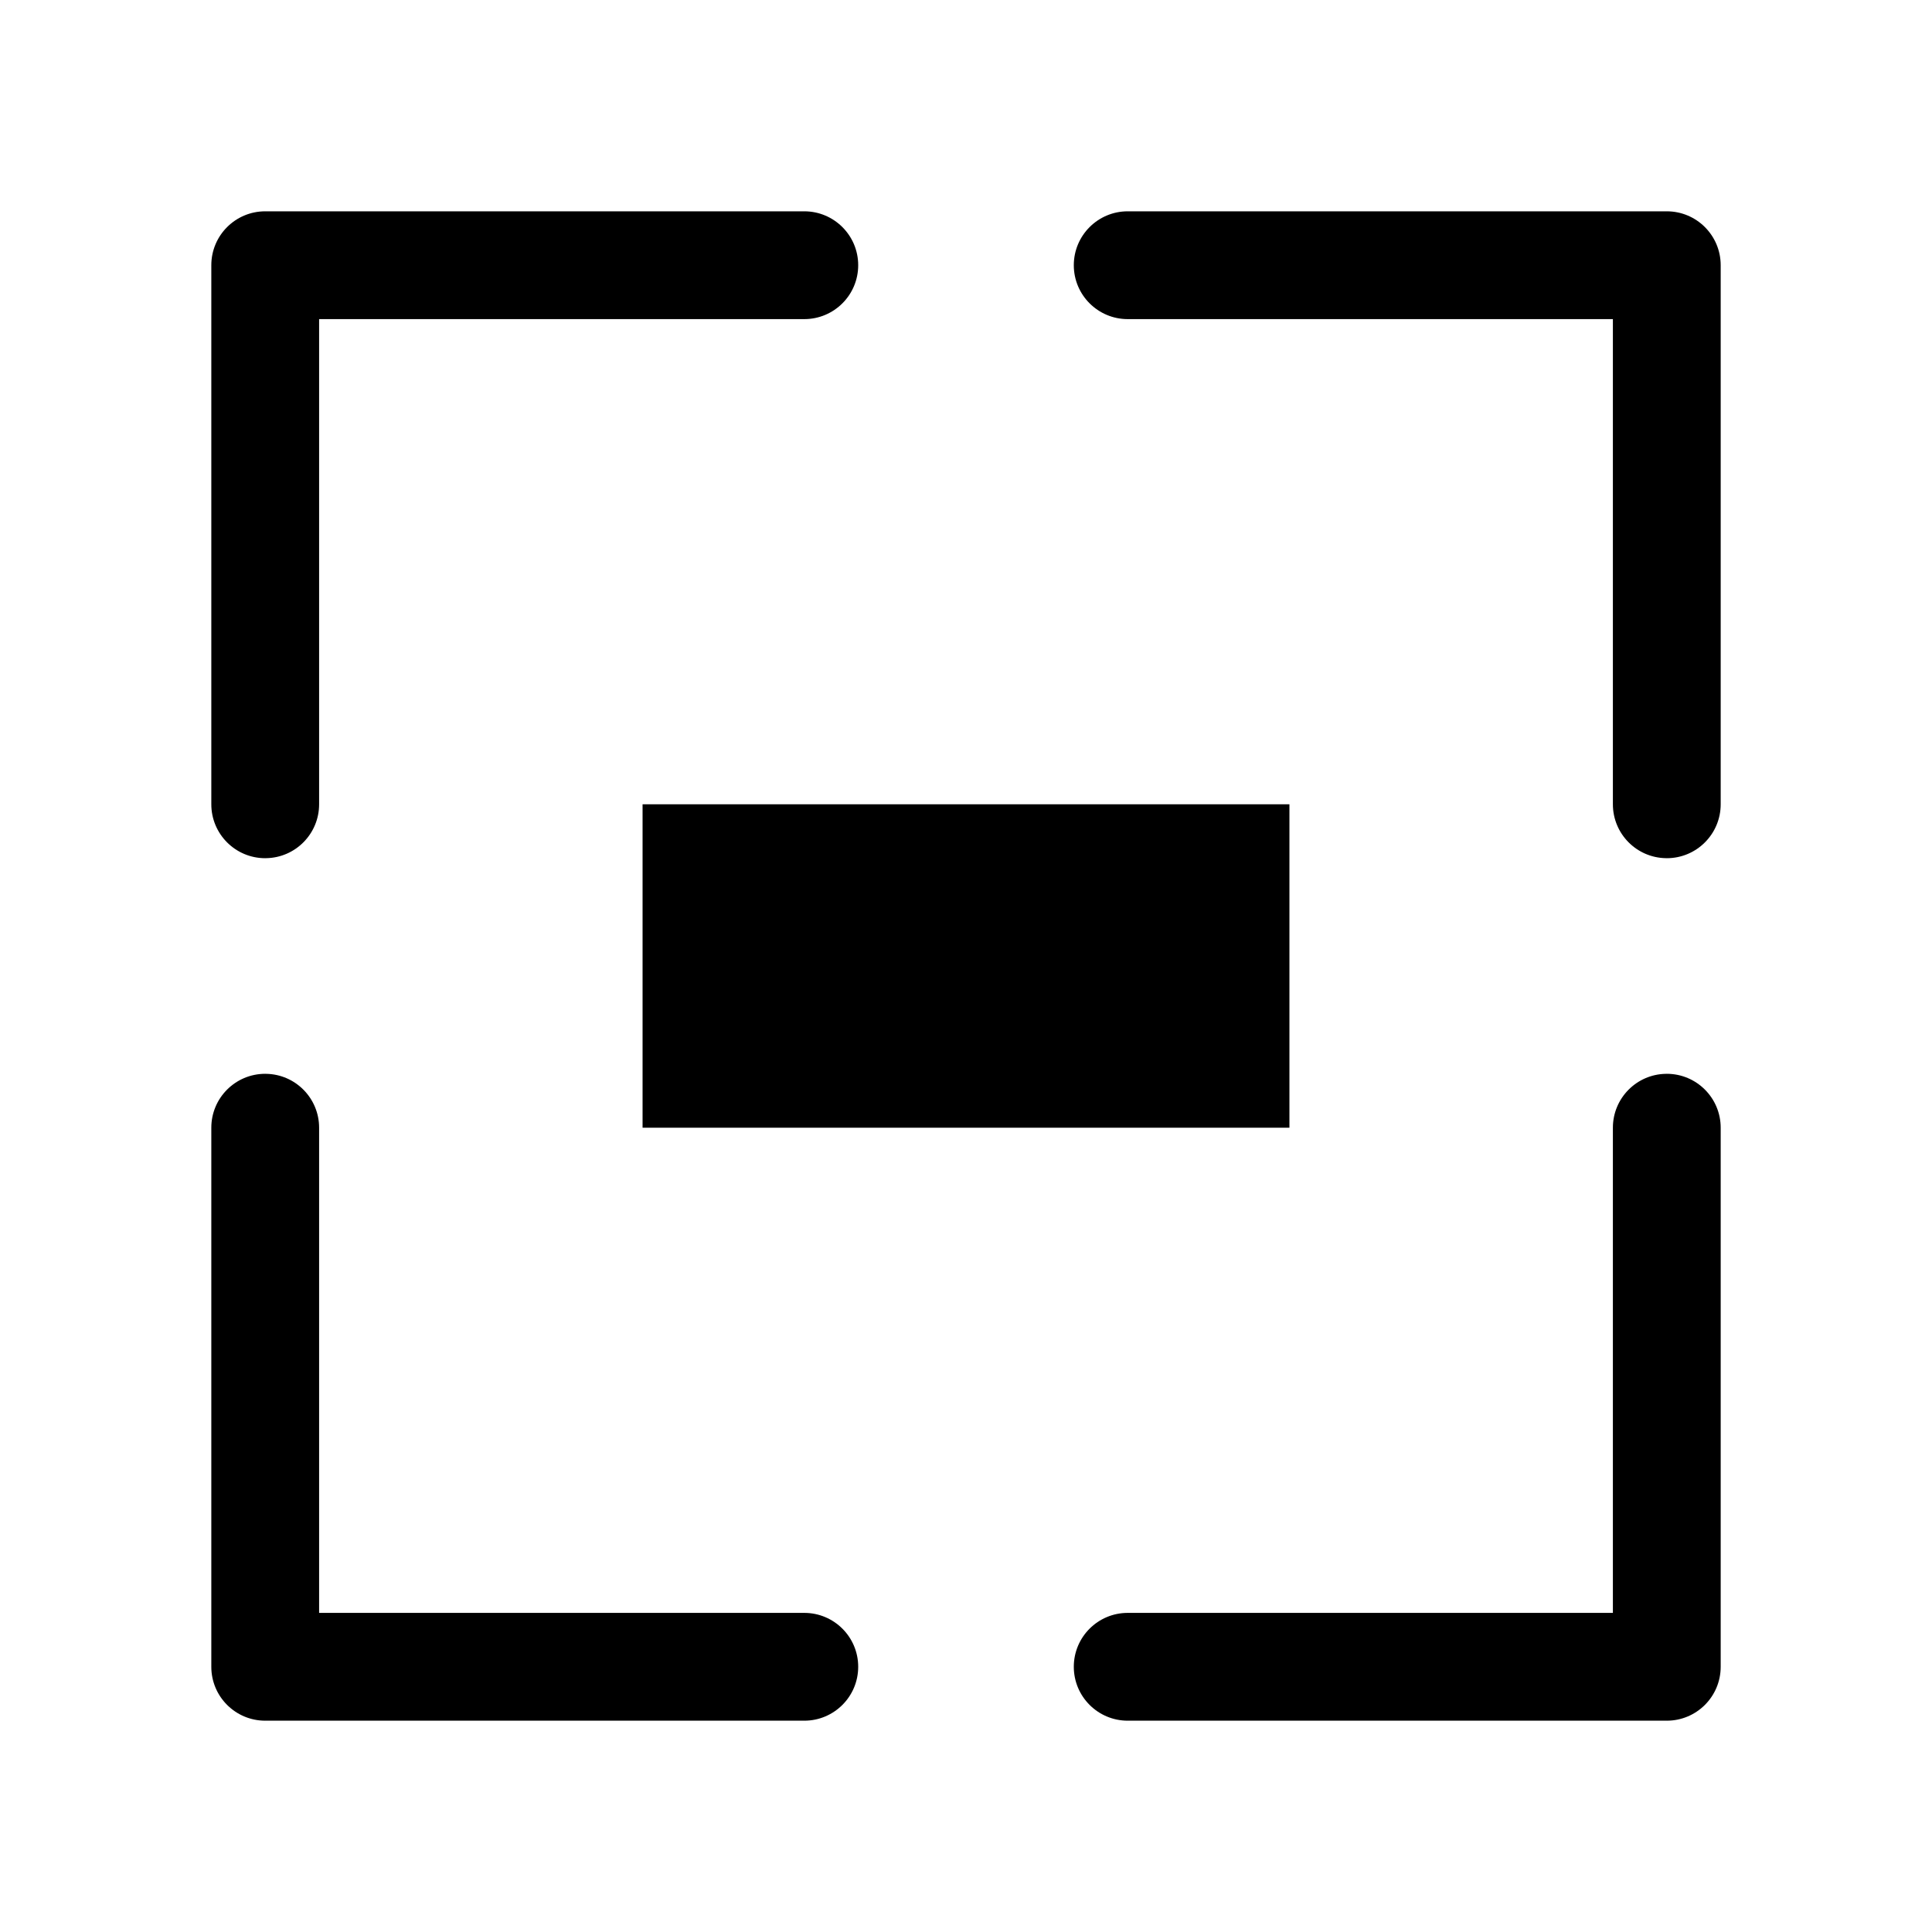
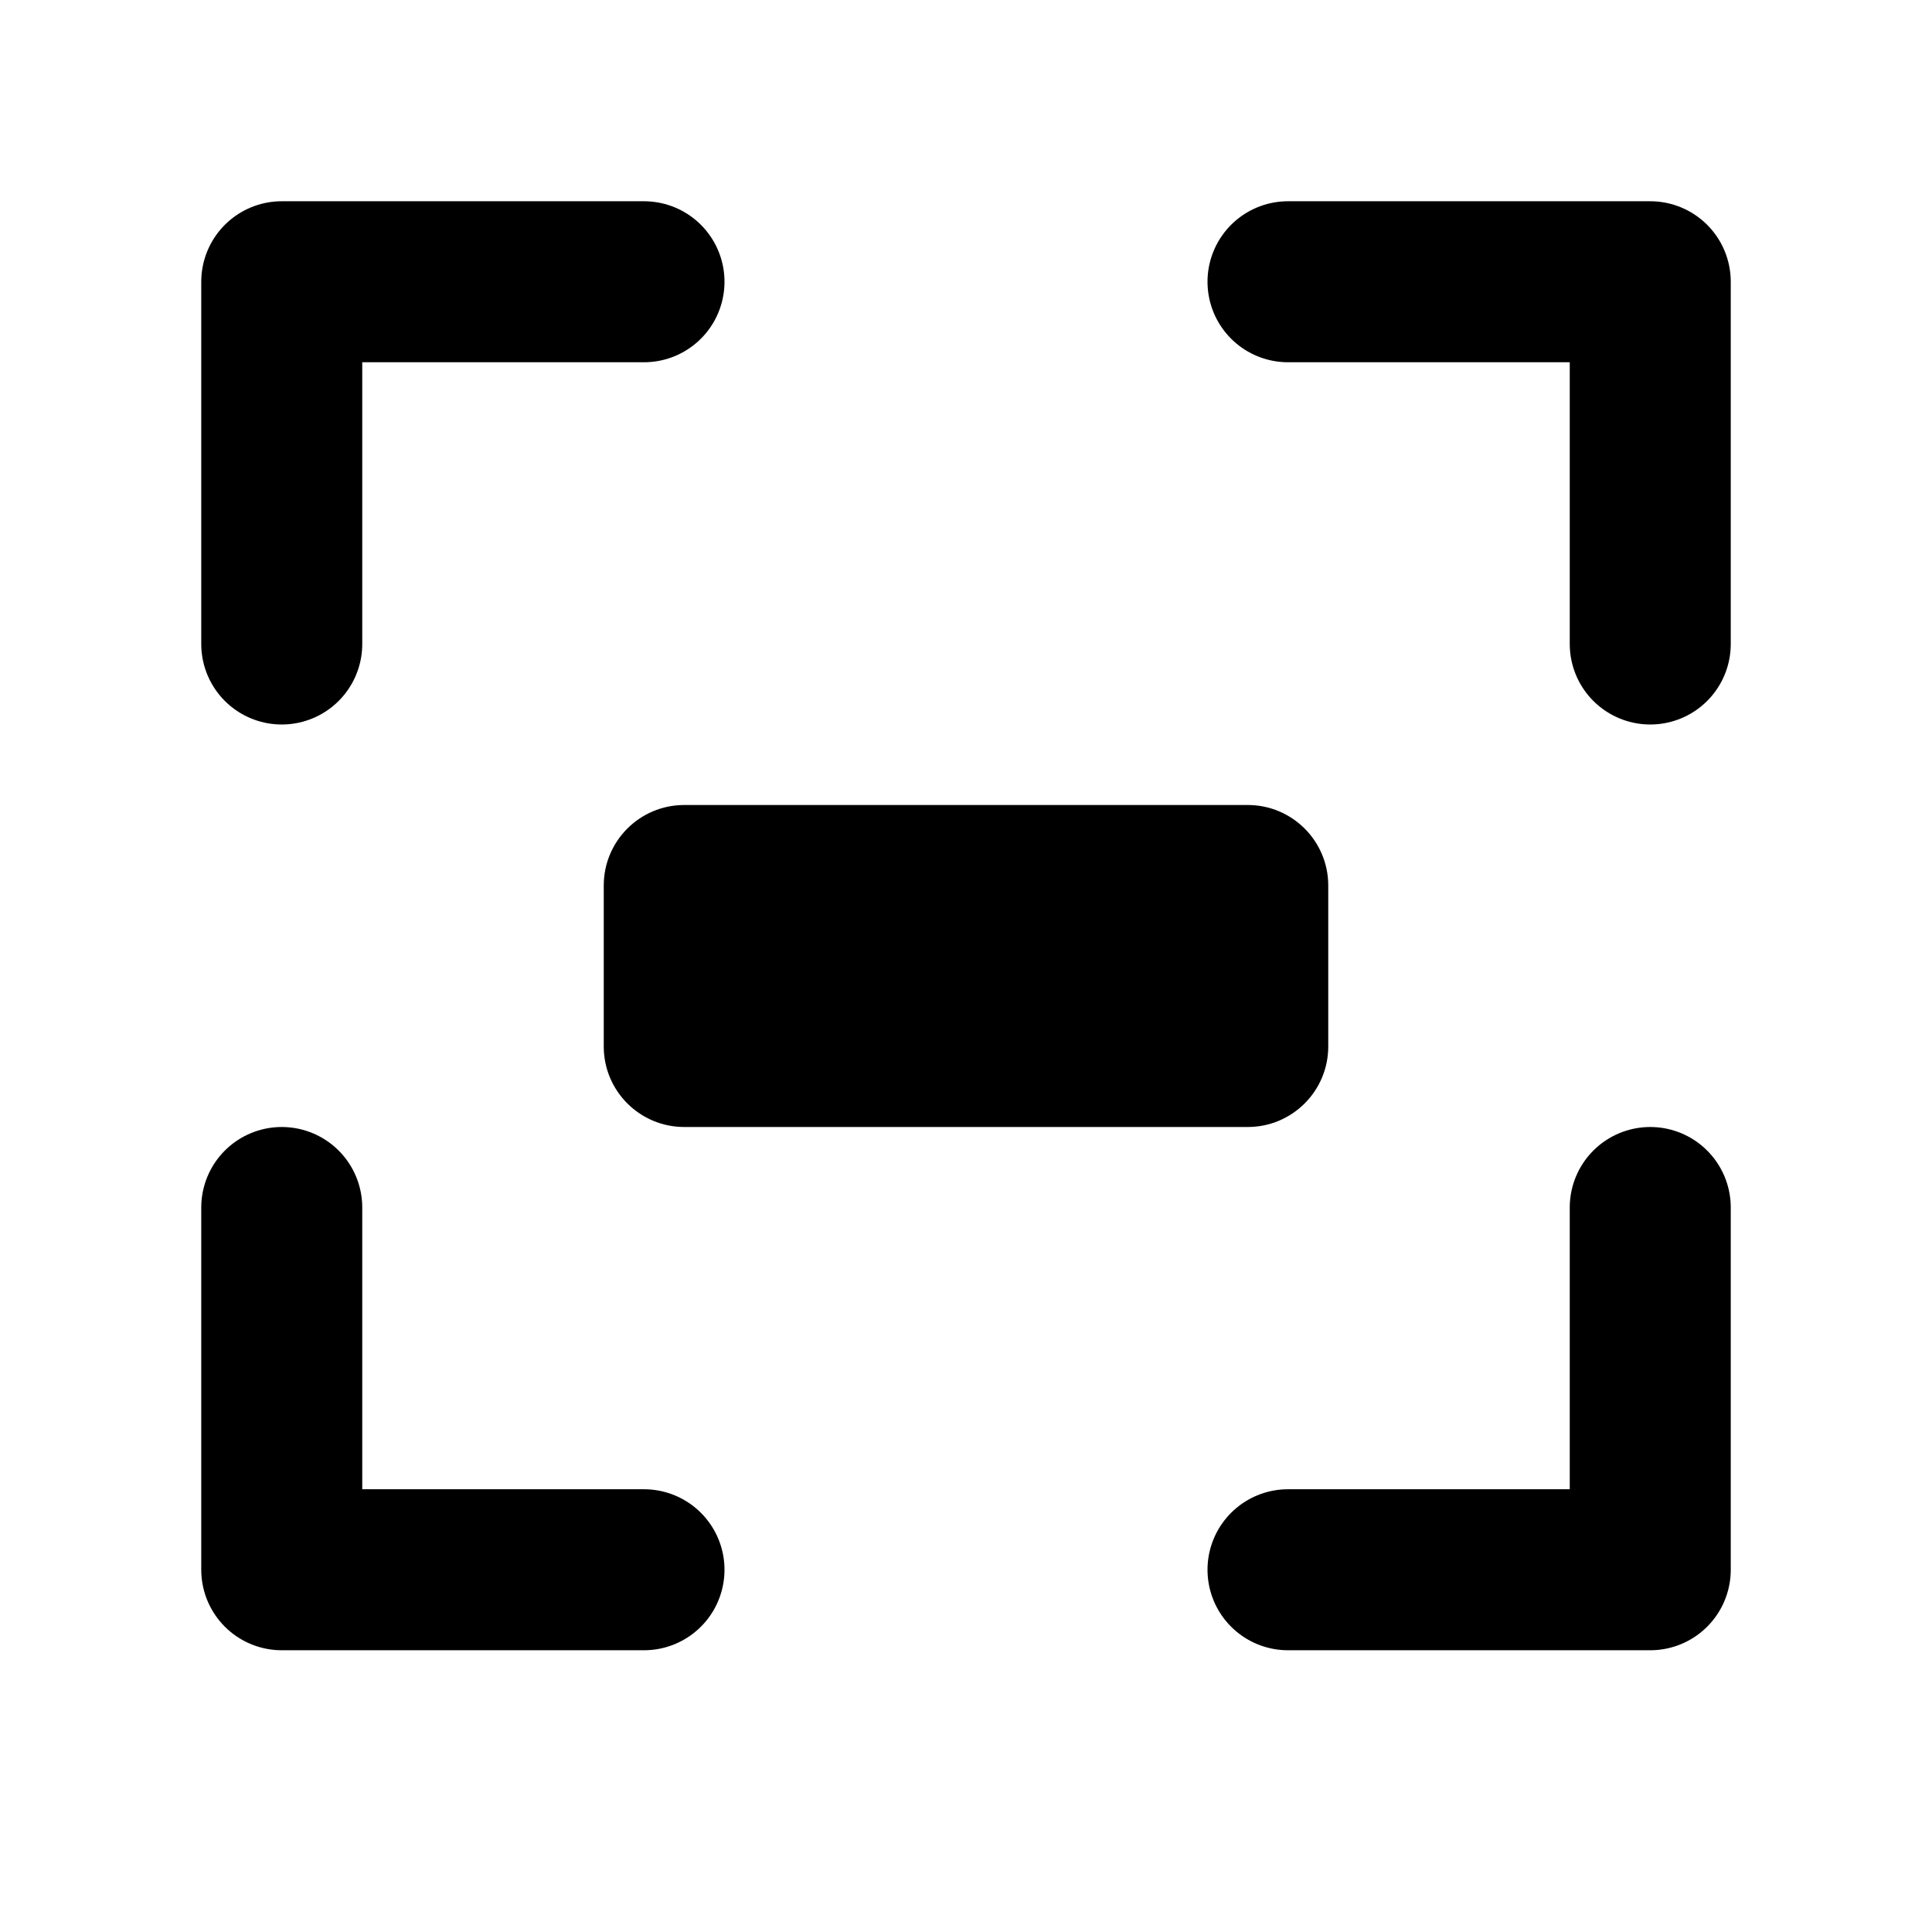
- <svg xmlns="http://www.w3.org/2000/svg" width="64px" height="64px" viewBox="0 0 64 64" version="1.1">
+ <svg xmlns="http://www.w3.org/2000/svg" width="48px" height="48px" viewBox="0 0 48 48" version="1.1">
  <g id="fit-center" stroke="none" stroke-width="1" fill="none" fill-rule="evenodd">
-     <path d="M8.786,35.571 L8.815,35.572 C9.788,35.587 10.571,36.381 10.571,37.357 L10.571,53.429 L26.643,53.429 C27.629,53.429 28.429,54.228 28.429,55.214 C28.429,56.201 27.629,57 26.643,57 L8.786,57 C7.799,57 7,56.201 7,55.214 L7,37.357 C7,36.371 7.799,35.571 8.786,35.571 Z" id="路径" fill="#000000" fill-rule="nonzero" />
-     <path d="M55.214,35.571 C56.201,35.571 57,36.371 57,37.357 L57,55.214 C57,56.201 56.201,57 55.214,57 L37.357,57 C36.371,57 35.571,56.201 35.571,55.214 C35.571,54.228 36.371,53.429 37.357,53.429 L53.429,53.429 L53.429,37.357 C53.429,36.381 54.212,35.587 55.185,35.572 L55.214,35.571 Z" id="路径" fill="#000000" fill-rule="nonzero" />
-     <polygon id="路径" fill="#000000" fill-rule="nonzero" points="42.714 26.643 42.714 37.357 21.286 37.357 21.286 26.643" />
-     <path d="M26.643,7 C27.629,7 28.429,7.799 28.429,8.786 C28.429,9.772 27.629,10.571 26.643,10.571 L10.571,10.571 L10.571,26.643 C10.571,27.619 9.788,28.413 8.815,28.428 L8.786,28.429 C7.799,28.429 7,27.629 7,26.643 L7,8.786 C7,7.799 7.799,7 8.786,7 L26.643,7 Z" id="路径" fill="#000000" fill-rule="nonzero" />
-     <path d="M55.214,7 C56.201,7 57,7.799 57,8.786 L57,26.643 C57,27.629 56.201,28.429 55.214,28.429 L55.185,28.428 C54.212,28.413 53.429,27.619 53.429,26.643 L53.429,10.571 L37.357,10.571 C36.371,10.571 35.571,9.772 35.571,8.786 C35.571,7.799 36.371,7 37.357,7 L55.214,7 Z" id="路径" fill="#000000" fill-rule="nonzero" />
+     <polyline id="路径-6" stroke="#000000" stroke-width="4" stroke-linecap="round" stroke-linejoin="round" points="16 7 7 7 7 16" />
+     <polyline id="路径-7" stroke="#000000" stroke-width="4" stroke-linecap="round" stroke-linejoin="round" points="32 7 41 7 41 16" />
+     <polyline id="路径-6" stroke="#000000" stroke-width="4" stroke-linecap="round" stroke-linejoin="round" transform="translate(11.5, 34.5) scale(1, -1) translate(-11.5, -34.5)" points="16 30 7 30 7 39" />
+     <rect id="矩形" fill="#000000" x="15" y="20" width="18" height="8" rx="2" />
+     <polyline id="路径-7" stroke="#000000" stroke-width="4" stroke-linecap="round" stroke-linejoin="round" transform="translate(36.5, 34.5) scale(1, -1) translate(-36.5, -34.5)" points="32 30 41 30 41 39" />
  </g>
</svg>
